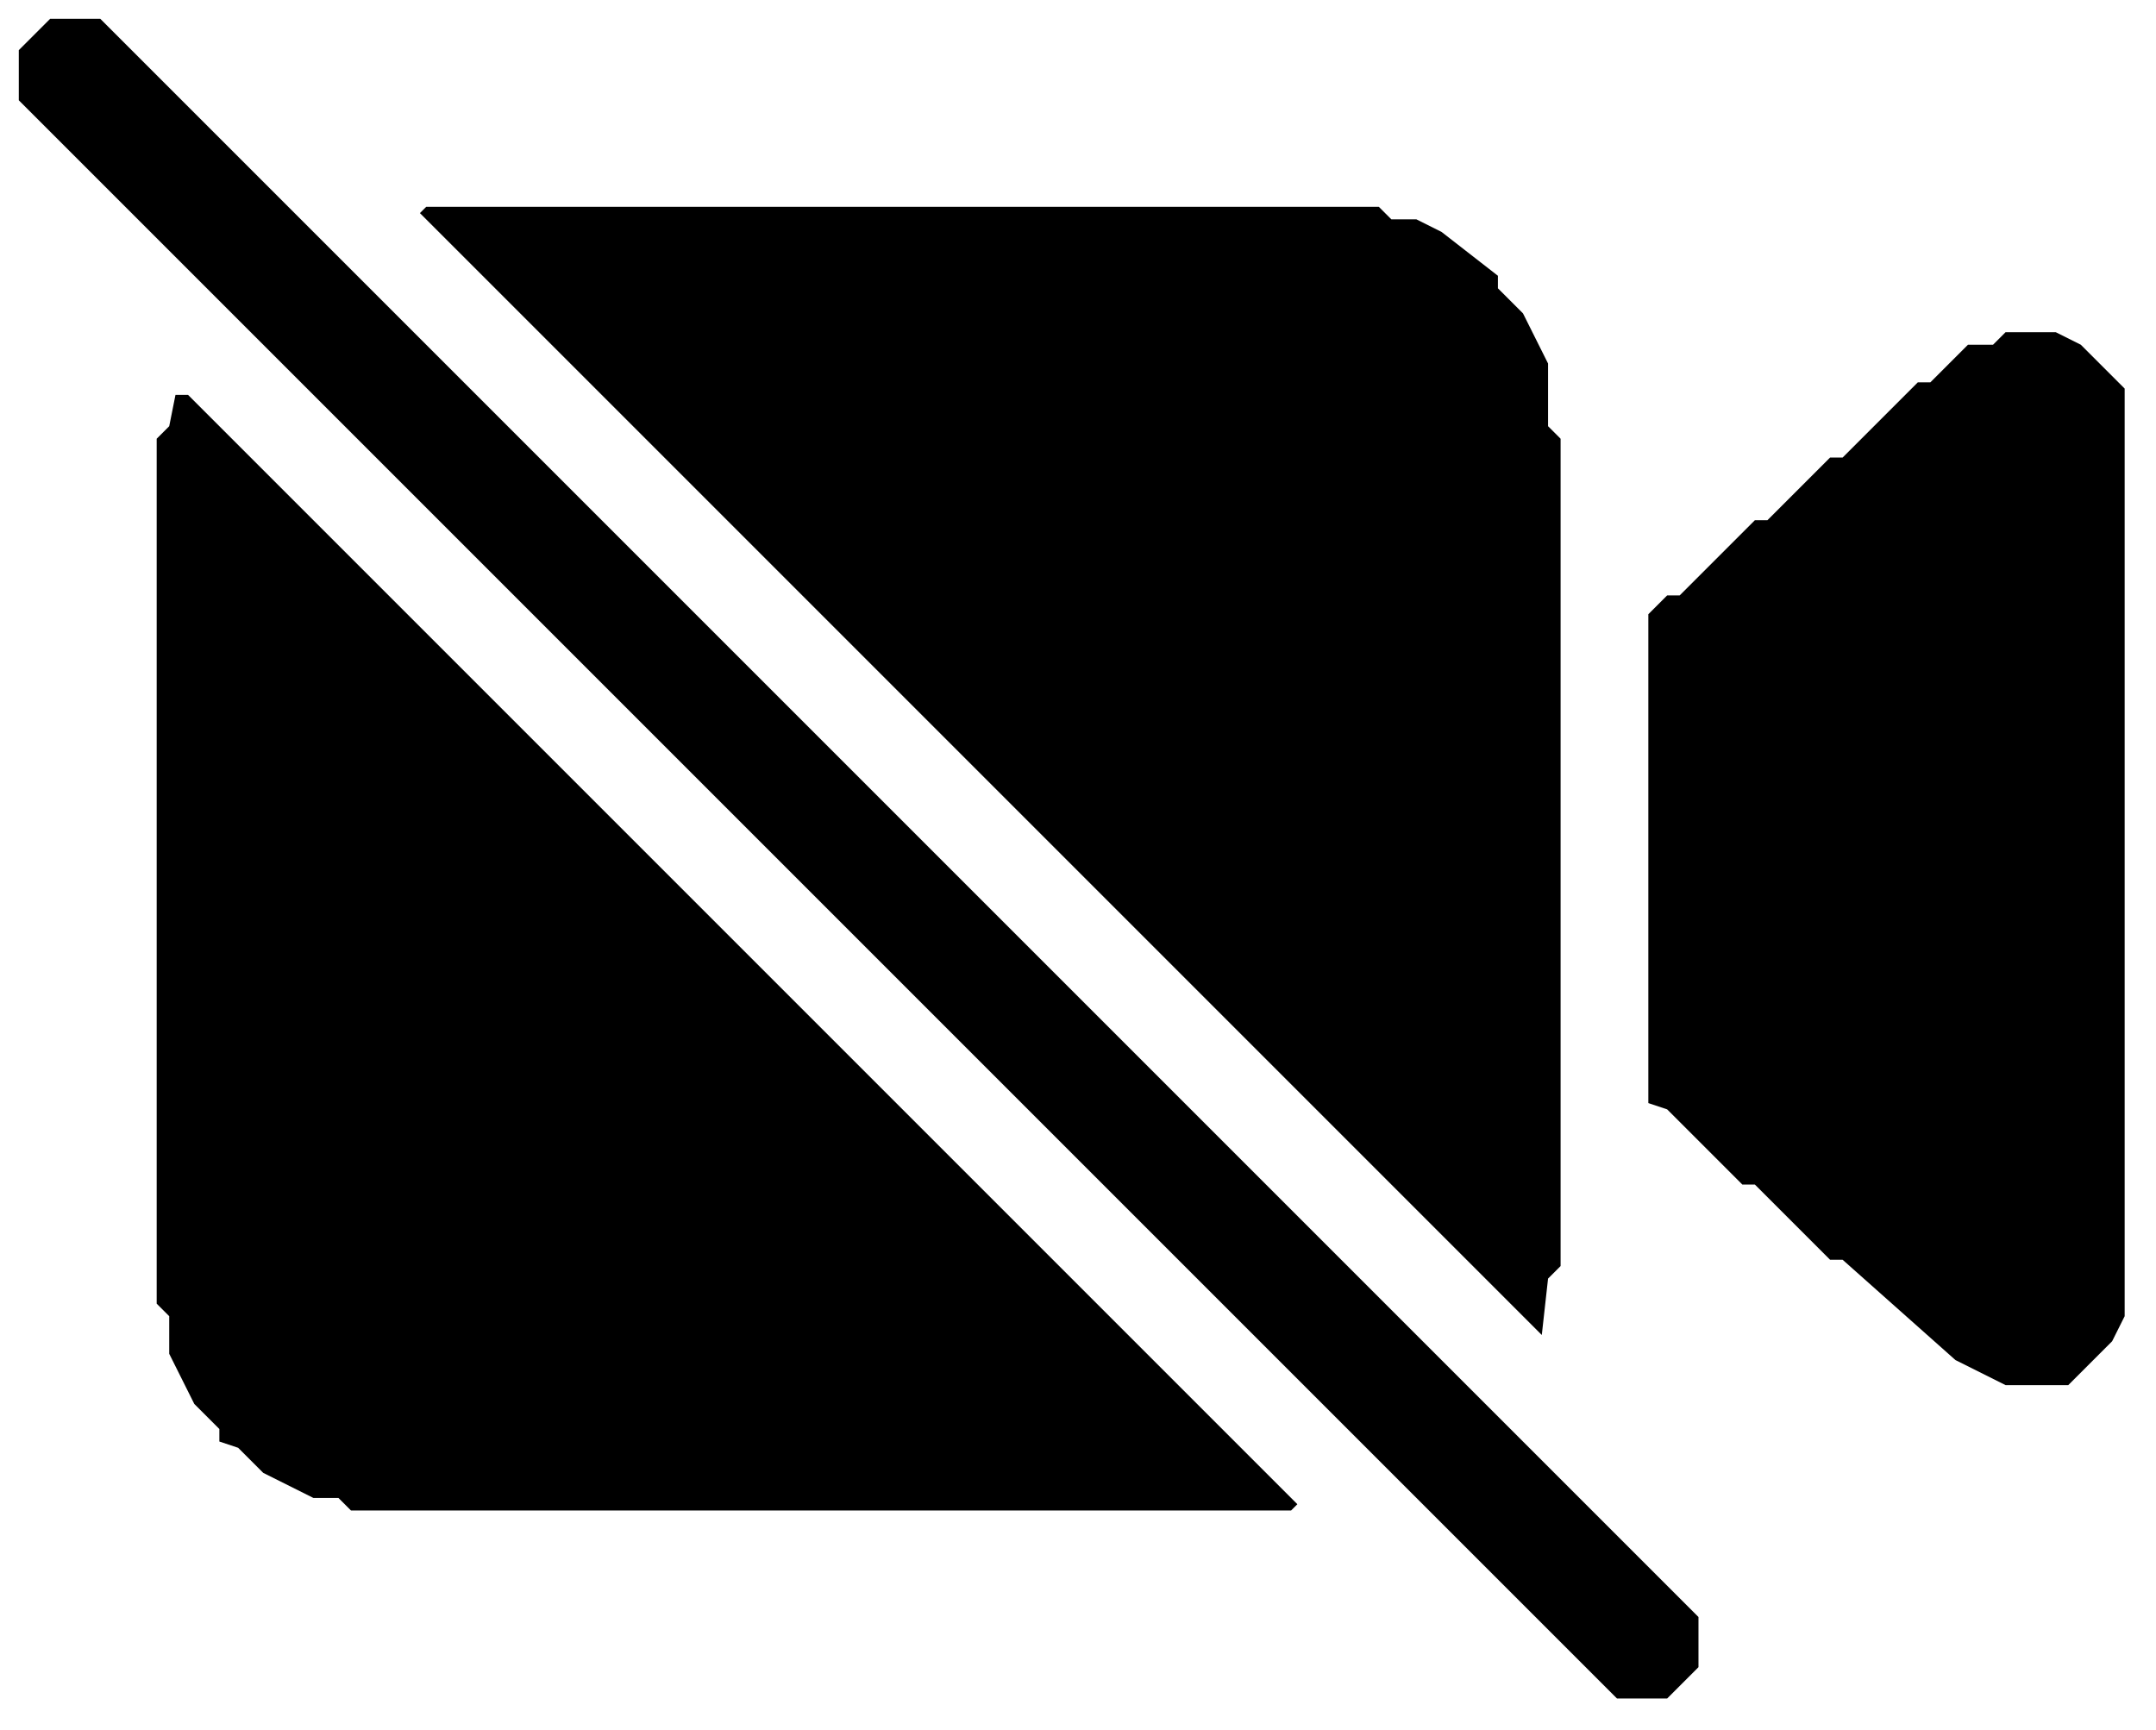
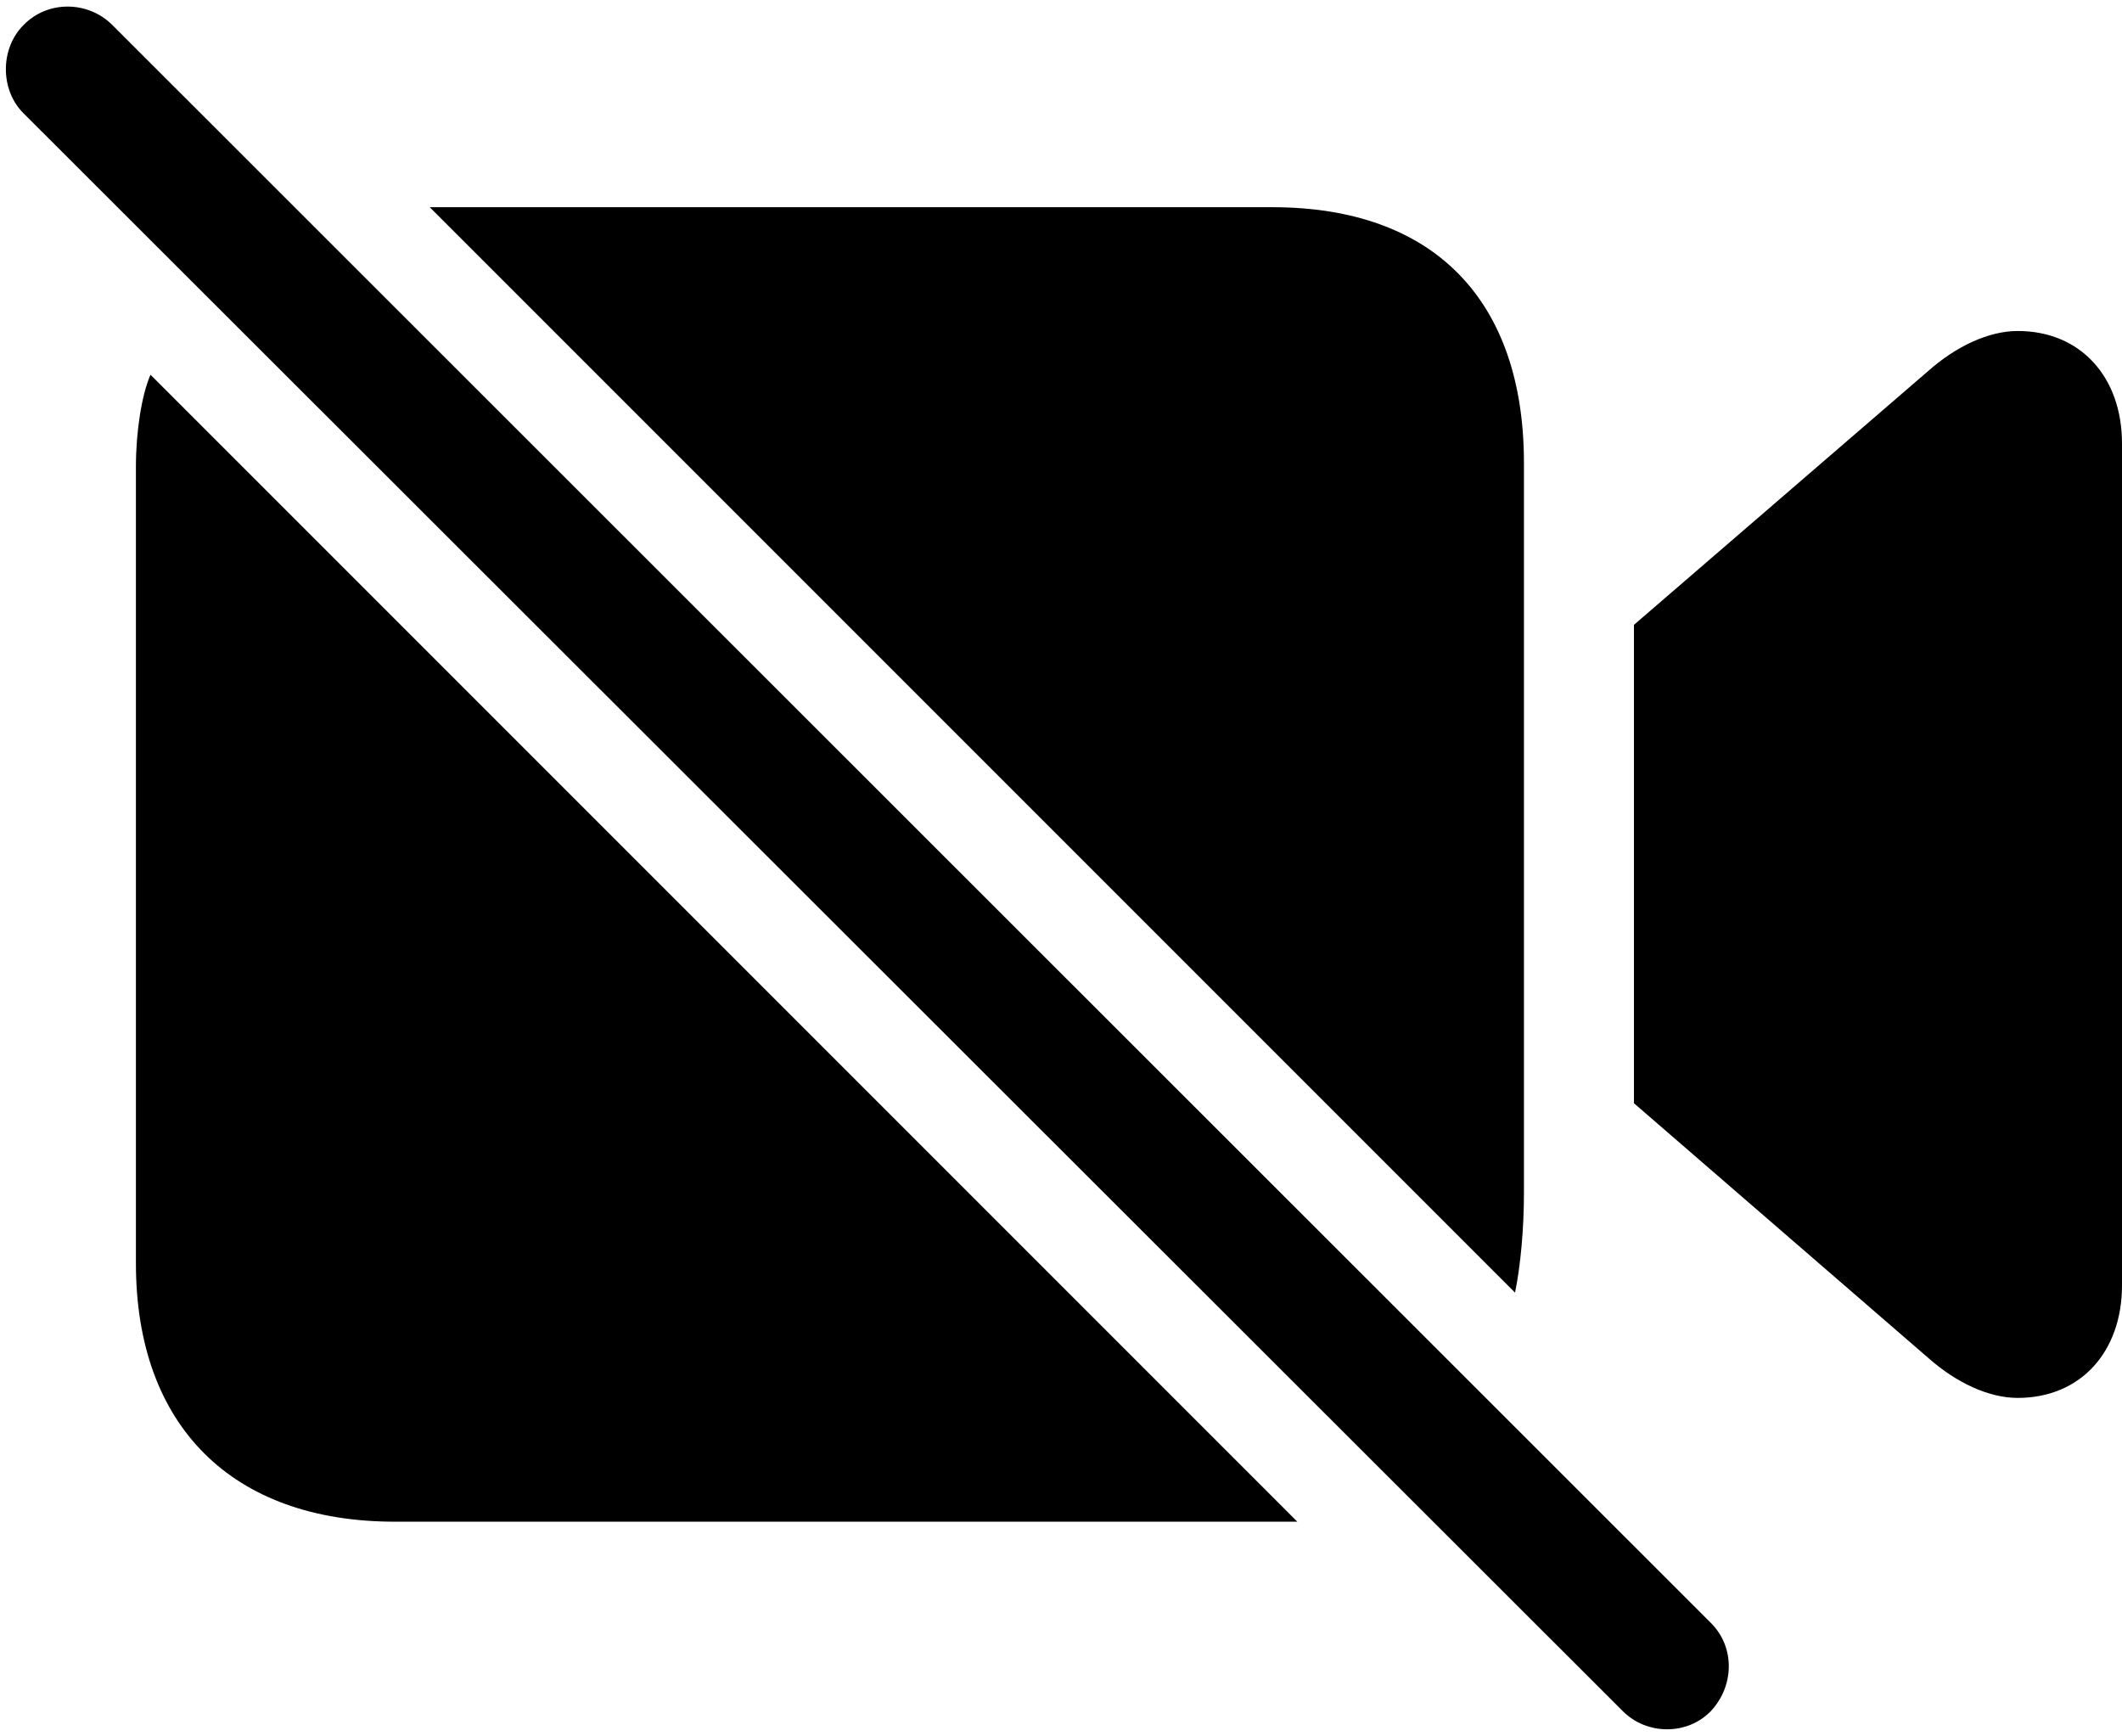
- <svg xmlns="http://www.w3.org/2000/svg" viewBox="0 0 172 138" fill="currentColor" fill-rule="evenodd">
-   <path d="M4.00 1.50L1.50 4.00L1.50 8.00L129.00 135.50L133.00 135.50L135.50 133.00L135.50 129.00L8.00 1.50L5.00 1.50Z M34.00 16.50L33.50 17.00L123.00 106.50L123.50 102.00L124.50 101.00L124.50 35.00L123.50 34.00L123.50 29.00L121.50 25.00L119.50 23.00L119.50 22.00L115.00 18.50L113.00 17.50L111.00 17.50L110.00 16.50L35.00 16.50Z M160.00 26.50L159.00 27.50L157.00 27.50L154.00 30.50L153.00 30.50L147.00 36.50L146.00 36.50L141.00 41.50L140.00 41.50L134.00 47.50L133.00 47.50L131.50 49.00L131.50 88.00L133.00 88.50L139.00 94.50L140.00 94.50L146.00 100.50L147.00 100.50L156.00 108.50L160.00 110.50L165.00 110.50L168.50 107.00L169.50 105.00L169.50 31.00L166.00 27.50L164.00 26.50L161.00 26.50Z M14.00 31.50L13.50 34.00L12.50 35.00L12.50 104.00L13.50 105.00L13.50 108.00L15.50 112.00L17.50 114.00L17.50 115.00L19.00 115.50L21.00 117.50L25.00 119.50L27.00 119.50L28.00 120.50L103.00 120.50L103.50 120.00L15.00 31.50Z" />
+ <svg xmlns="http://www.w3.org/2000/svg" viewBox="0 0 183.44 150" fill="currentColor">
+   <path d="M34.14 131.53L112.15 131.53L13.01 32.39C12.24 34.14 11.75 37.36 11.75 40.3L11.75 109.21C11.75 123.27 20.08 131.53 34.14 131.53ZM109.98 17.91L37.15 17.91L130.97 111.73C131.46 109.35 131.74 106.13 131.74 103.12L131.74 40.02C131.74 26.03 124.04 17.91 109.98 17.91ZM141.25 95.36L166.72 117.4C169.1 119.5 171.9 120.83 174.42 120.83C179.87 120.83 183.44 116.84 183.44 111.1L183.44 38.34C183.44 32.6 179.87 28.61 174.42 28.61C171.9 28.61 169.1 29.94 166.72 32.04L141.25 54.01ZM140.28 147.9C142.37 150 145.87 150 147.9 147.9C149.93 145.73 150 142.37 147.9 140.28L9.72 2.17C7.63 0.07 4.13 0 2.03 2.17C0 4.2 0 7.77 2.03 9.79Z" />
</svg>
